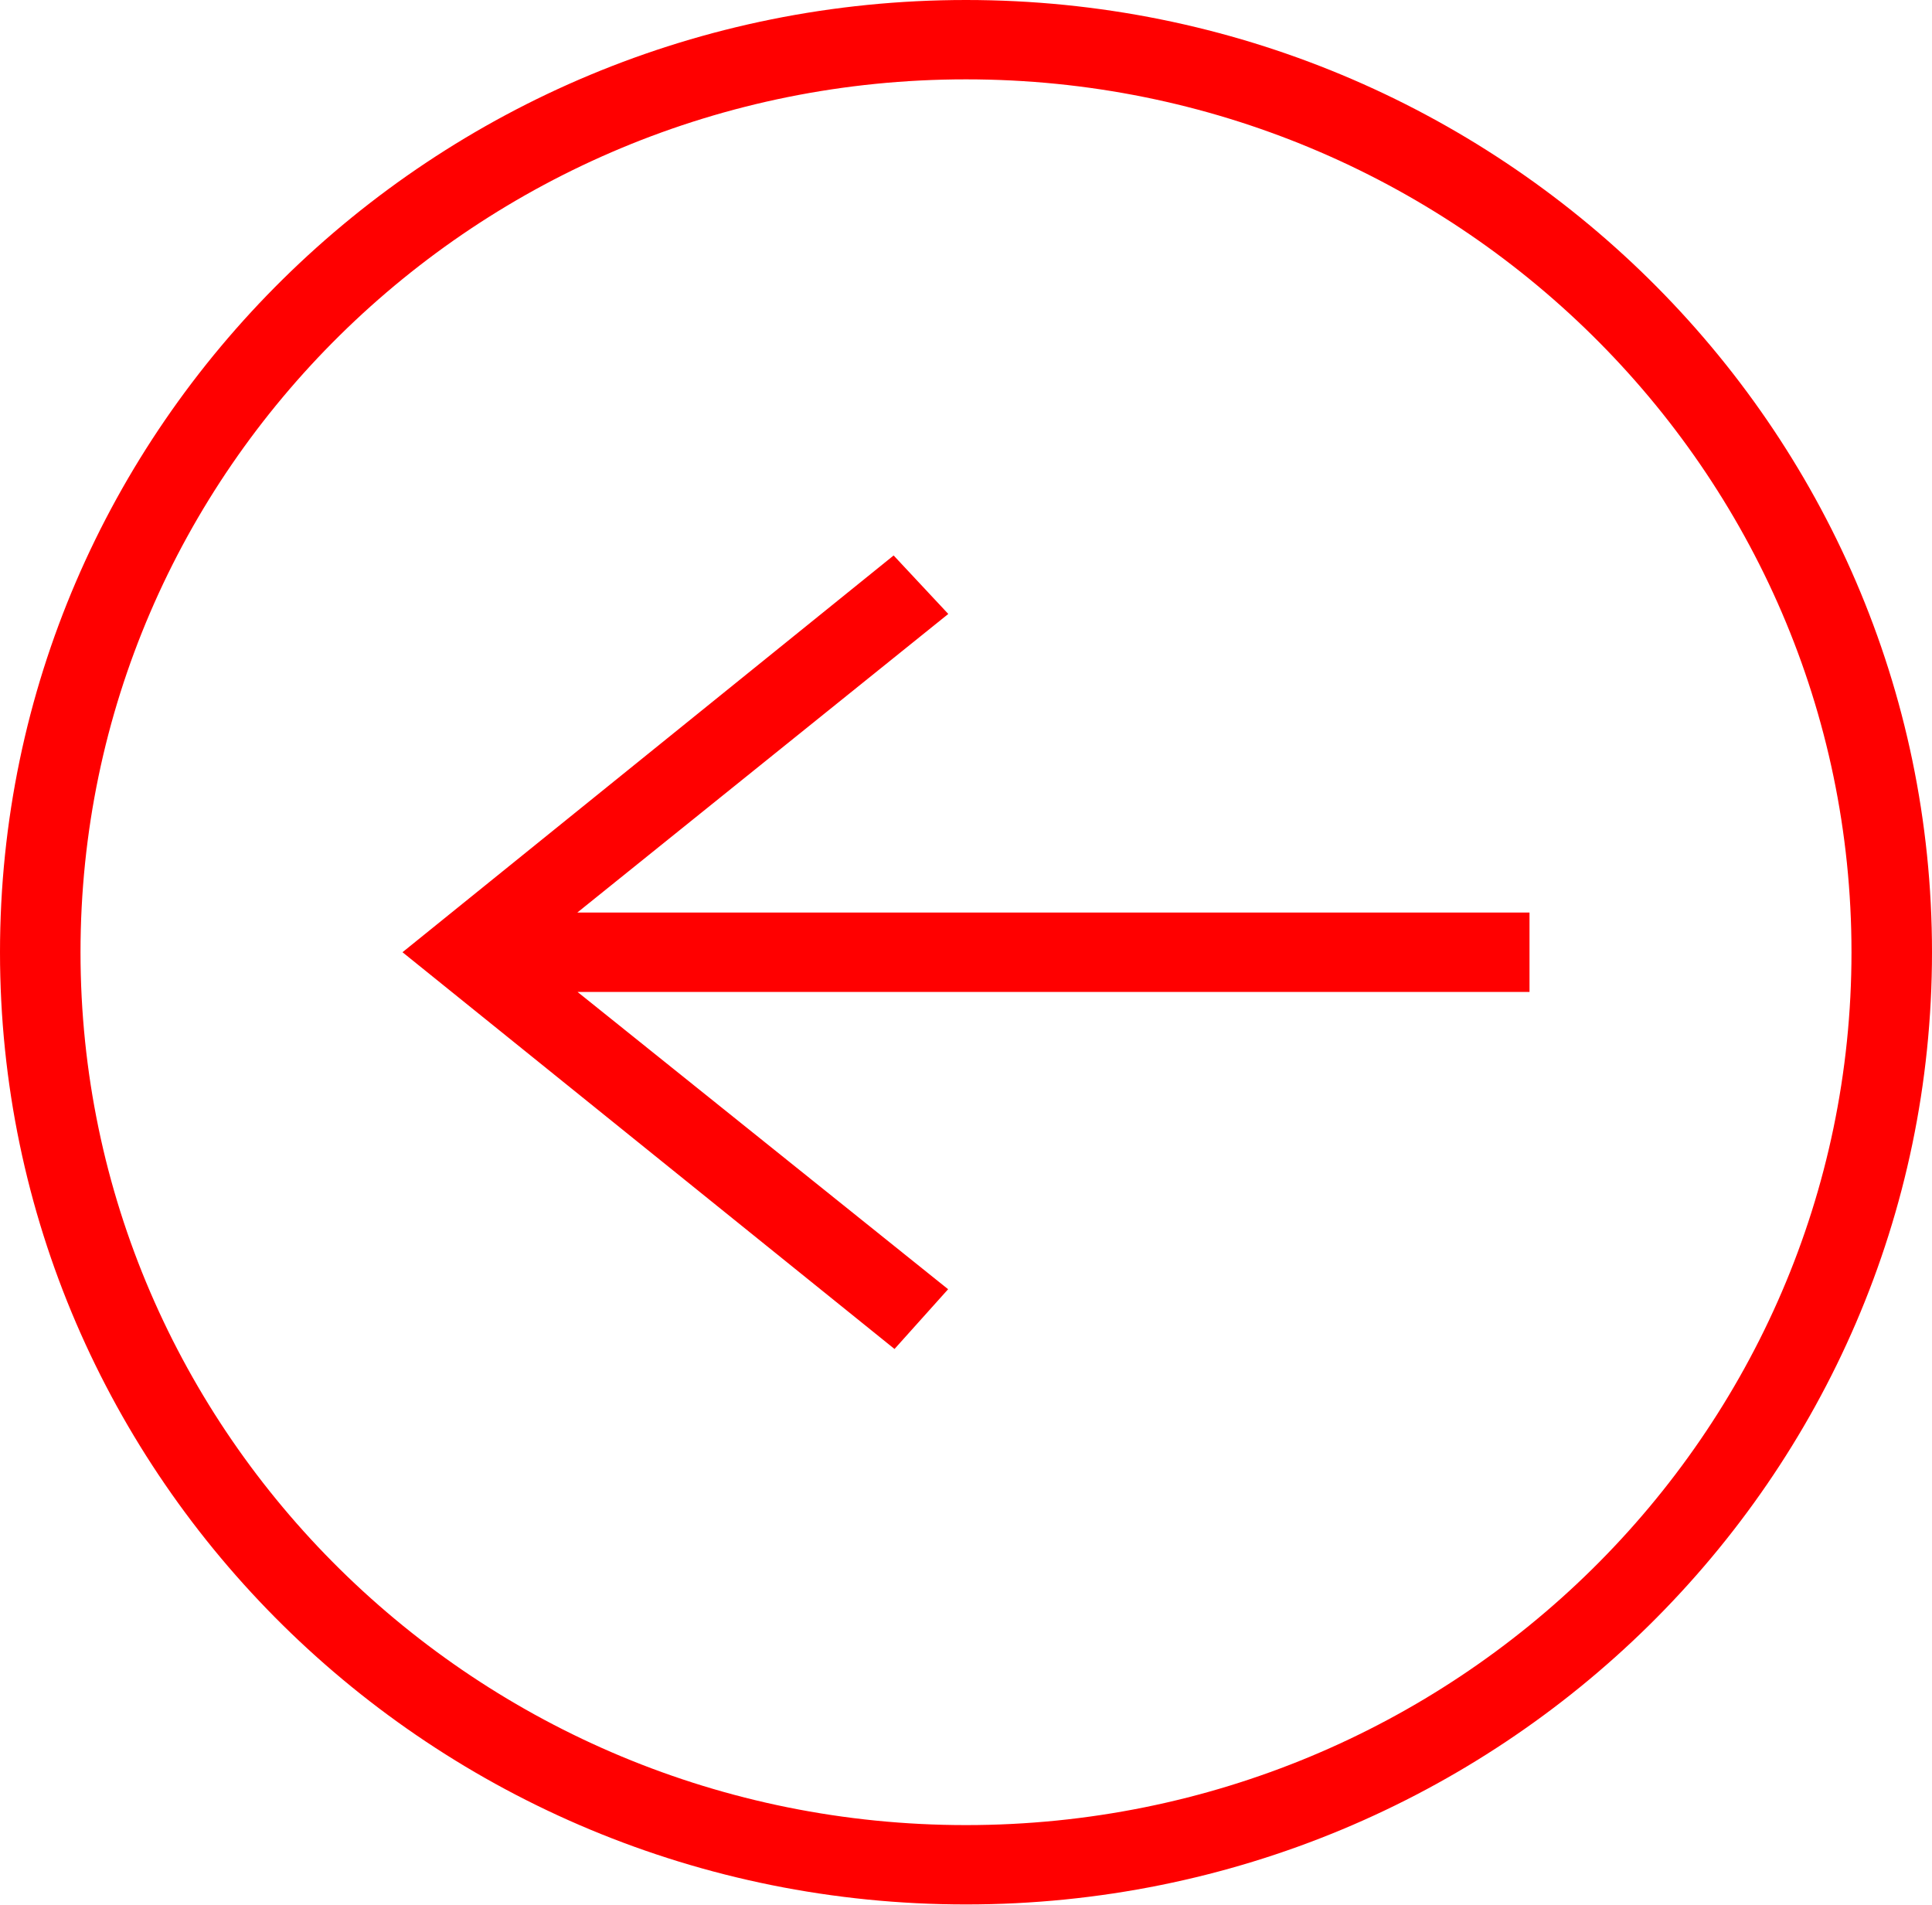
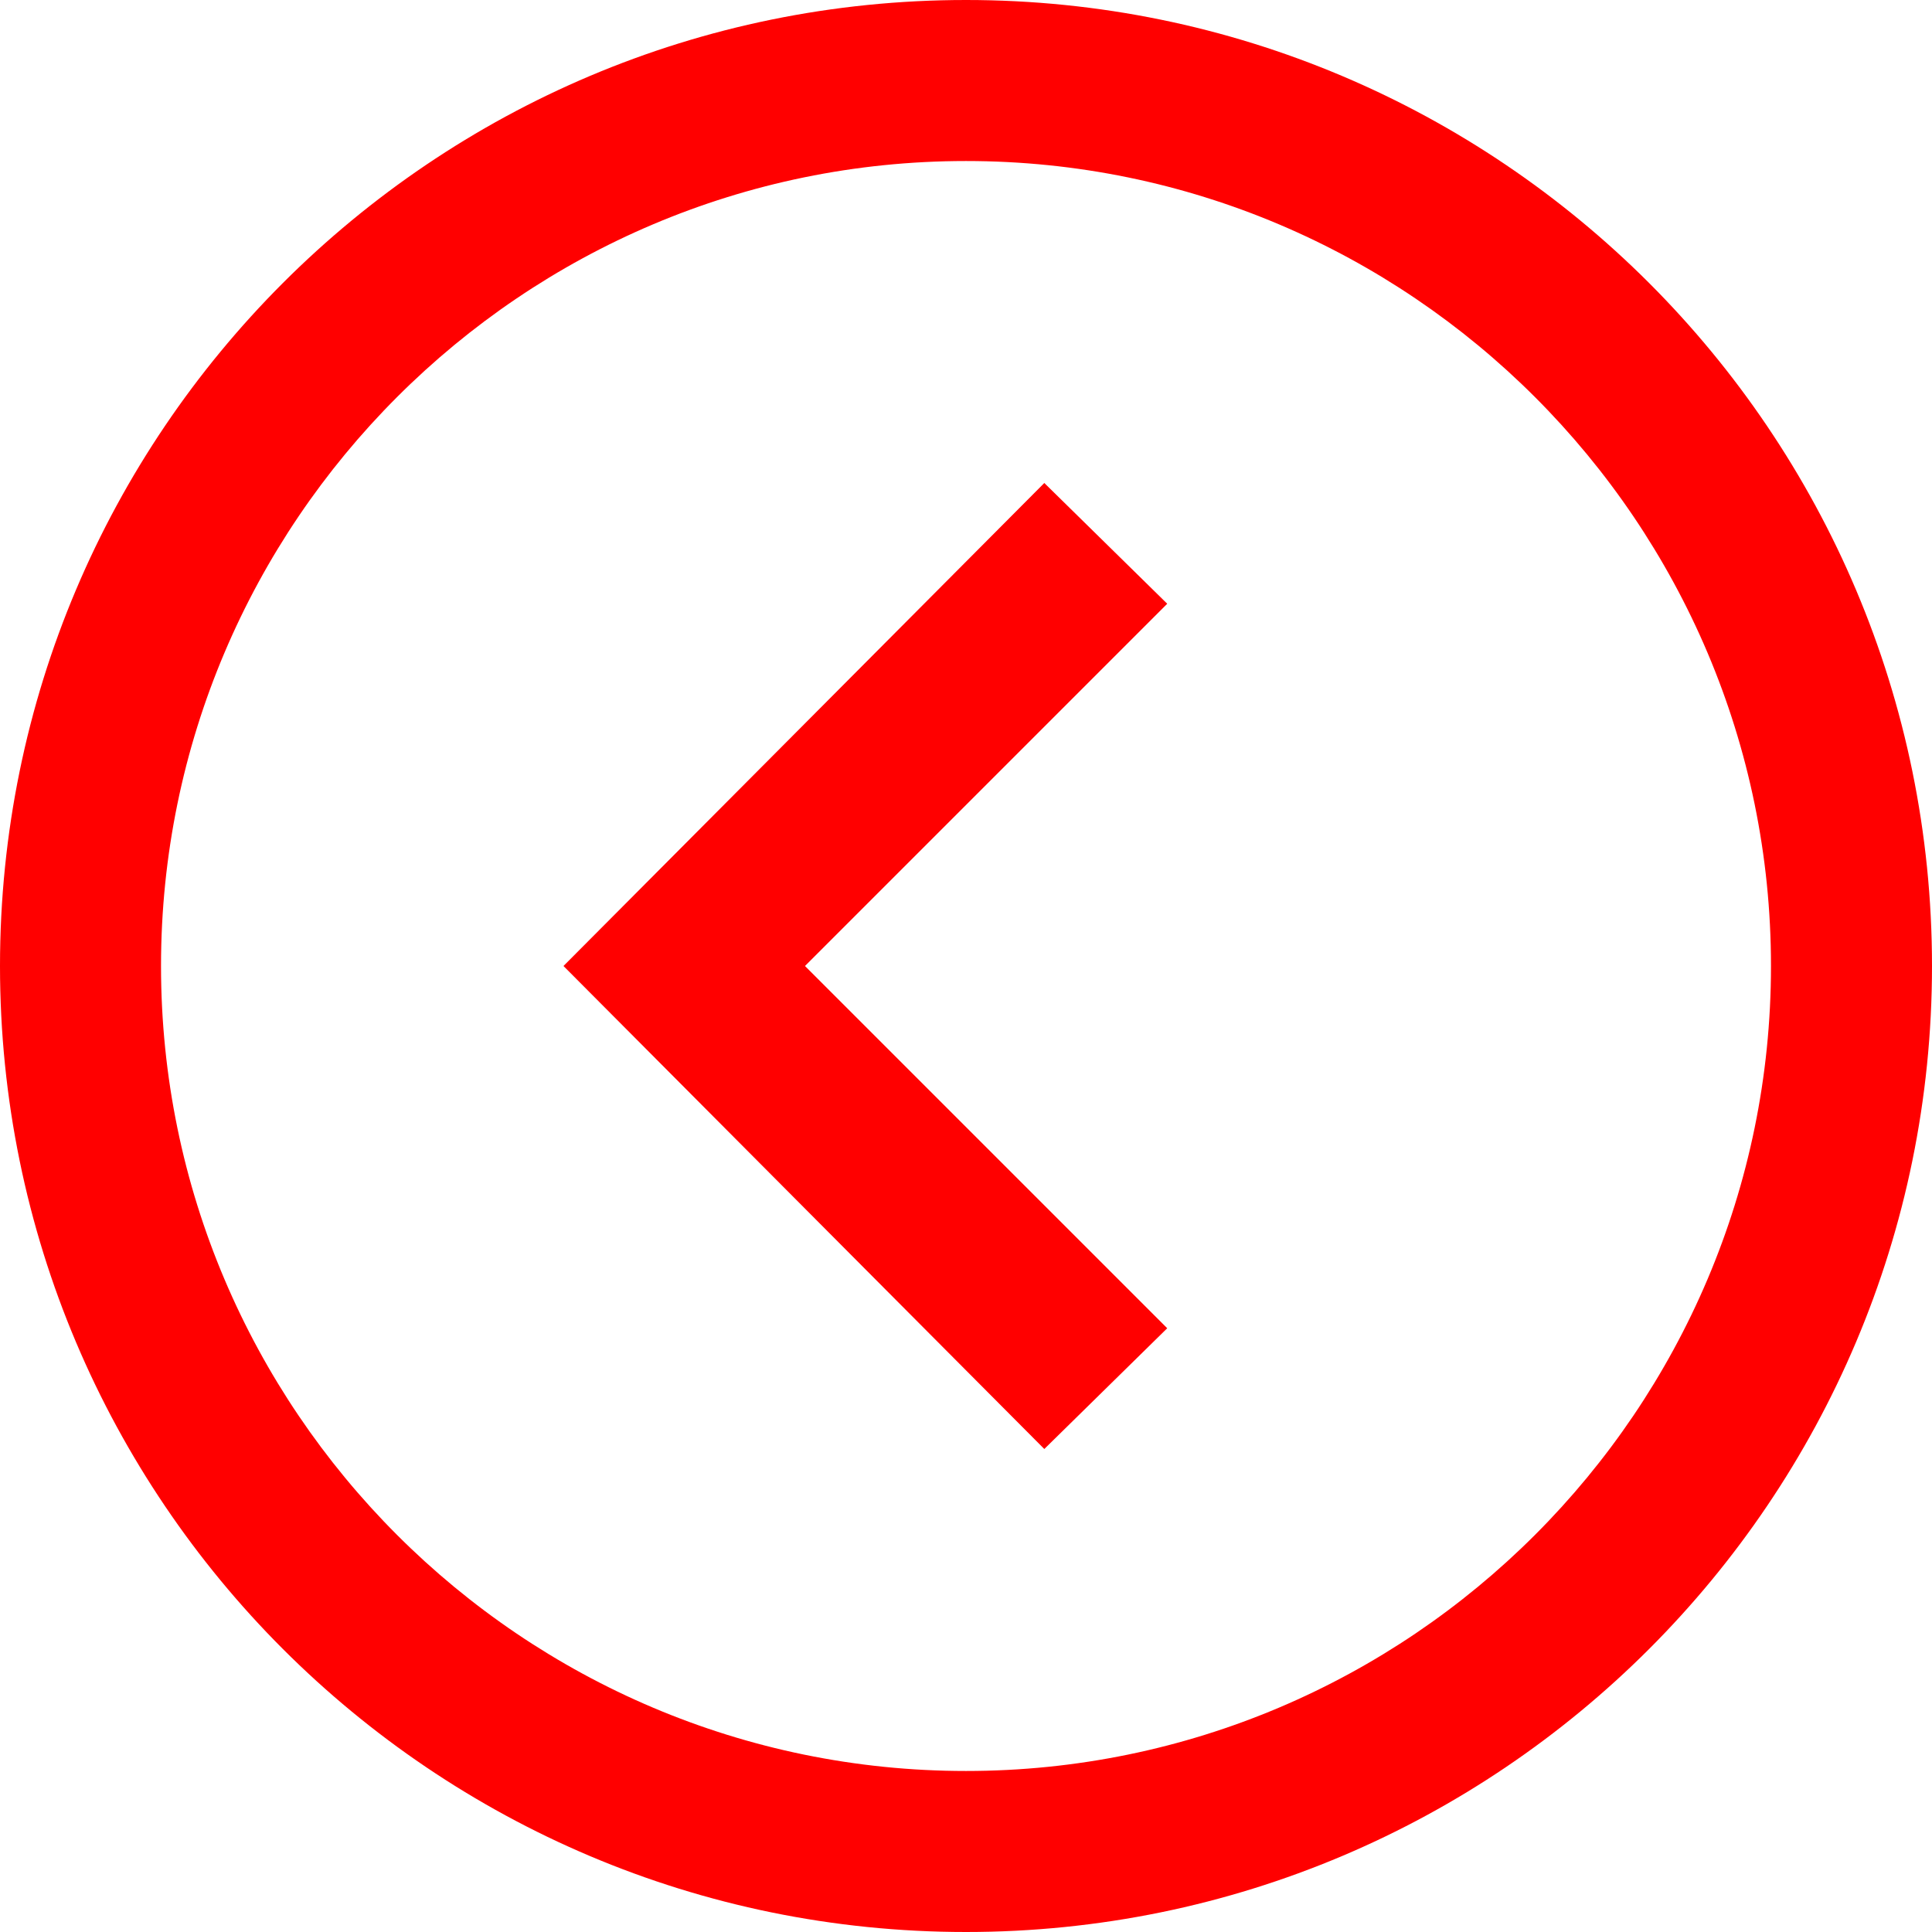
- <svg xmlns="http://www.w3.org/2000/svg" width="70" height="69" viewBox="0 0 70 69" fill="none">
-   <path fill-rule="evenodd" clip-rule="evenodd" d="M35 69C54.317 69 70 53.541 70 34.5C70 15.459 54.317 7.1526e-07 35 7.1526e-07C15.683 7.1526e-07 -1.43051e-06 15.459 -1.43051e-06 34.5C-1.43051e-06 53.541 15.683 69 35 69ZM35 66.125C52.707 66.125 67.083 51.954 67.083 34.5C67.083 17.046 52.707 2.875 35 2.875C17.293 2.875 2.917 17.046 2.917 34.5C2.917 51.954 17.293 66.125 35 66.125ZM20.918 33.062L34.358 22.244L32.378 20.125L14.583 34.5L32.41 48.875L34.352 46.71L20.924 35.938H55.417V33.062H20.918V33.062Z" fill="#FF0000" />
+ <svg xmlns="http://www.w3.org/2000/svg" width="32" height="32" viewBox="0 0 32 32" fill="none">
+   <path d="M16 29.333C8.648 29.333 2.667 23.352 2.667 16C2.667 8.648 8.648 2.667 16 2.667C23.352 2.667 29.333 8.648 29.333 16C29.333 23.352 23.352 29.333 16 29.333ZM16 32C24.836 32 32 24.836 32 16C32 7.164 24.836 -9.53674e-07 16 -9.53674e-07C7.164 -9.53674e-07 -9.53674e-07 7.164 -9.53674e-07 16C-9.53674e-07 24.836 7.164 32 16 32ZM13.333 16L19.333 10L17.297 8L9.333 16L17.297 24L19.333 22L13.333 16V16Z" fill="#FF0000" />
</svg>
